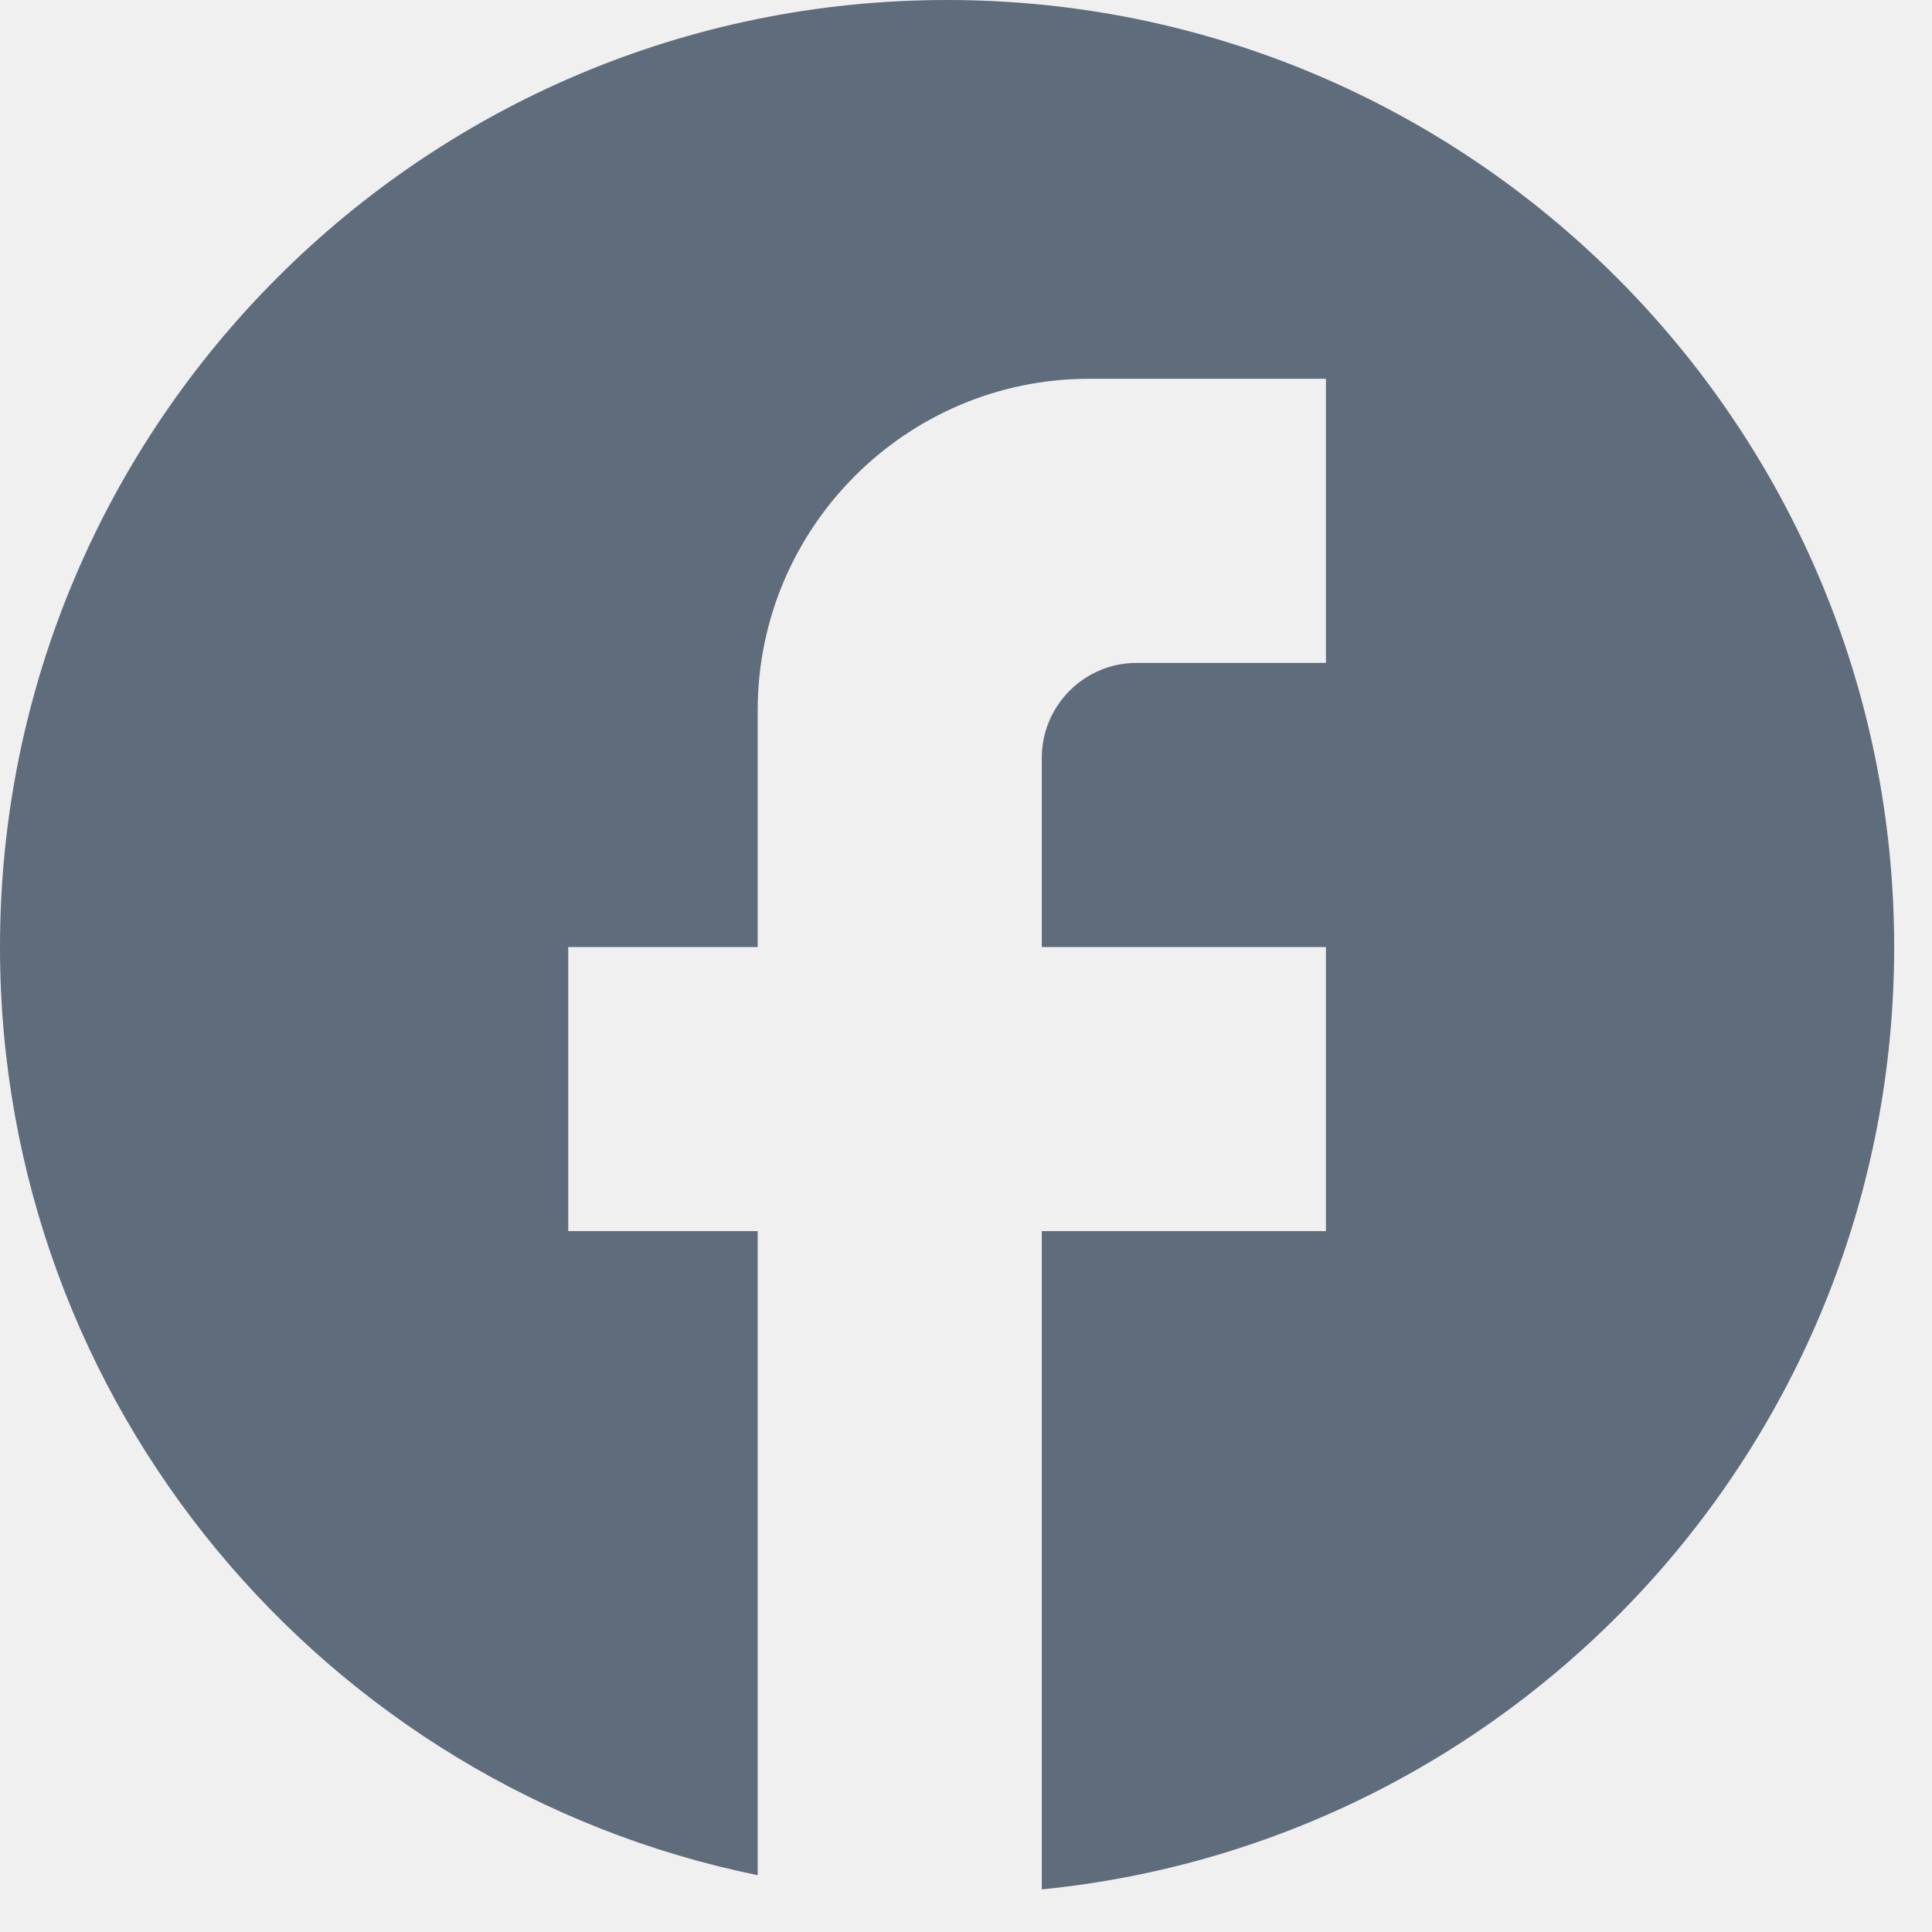
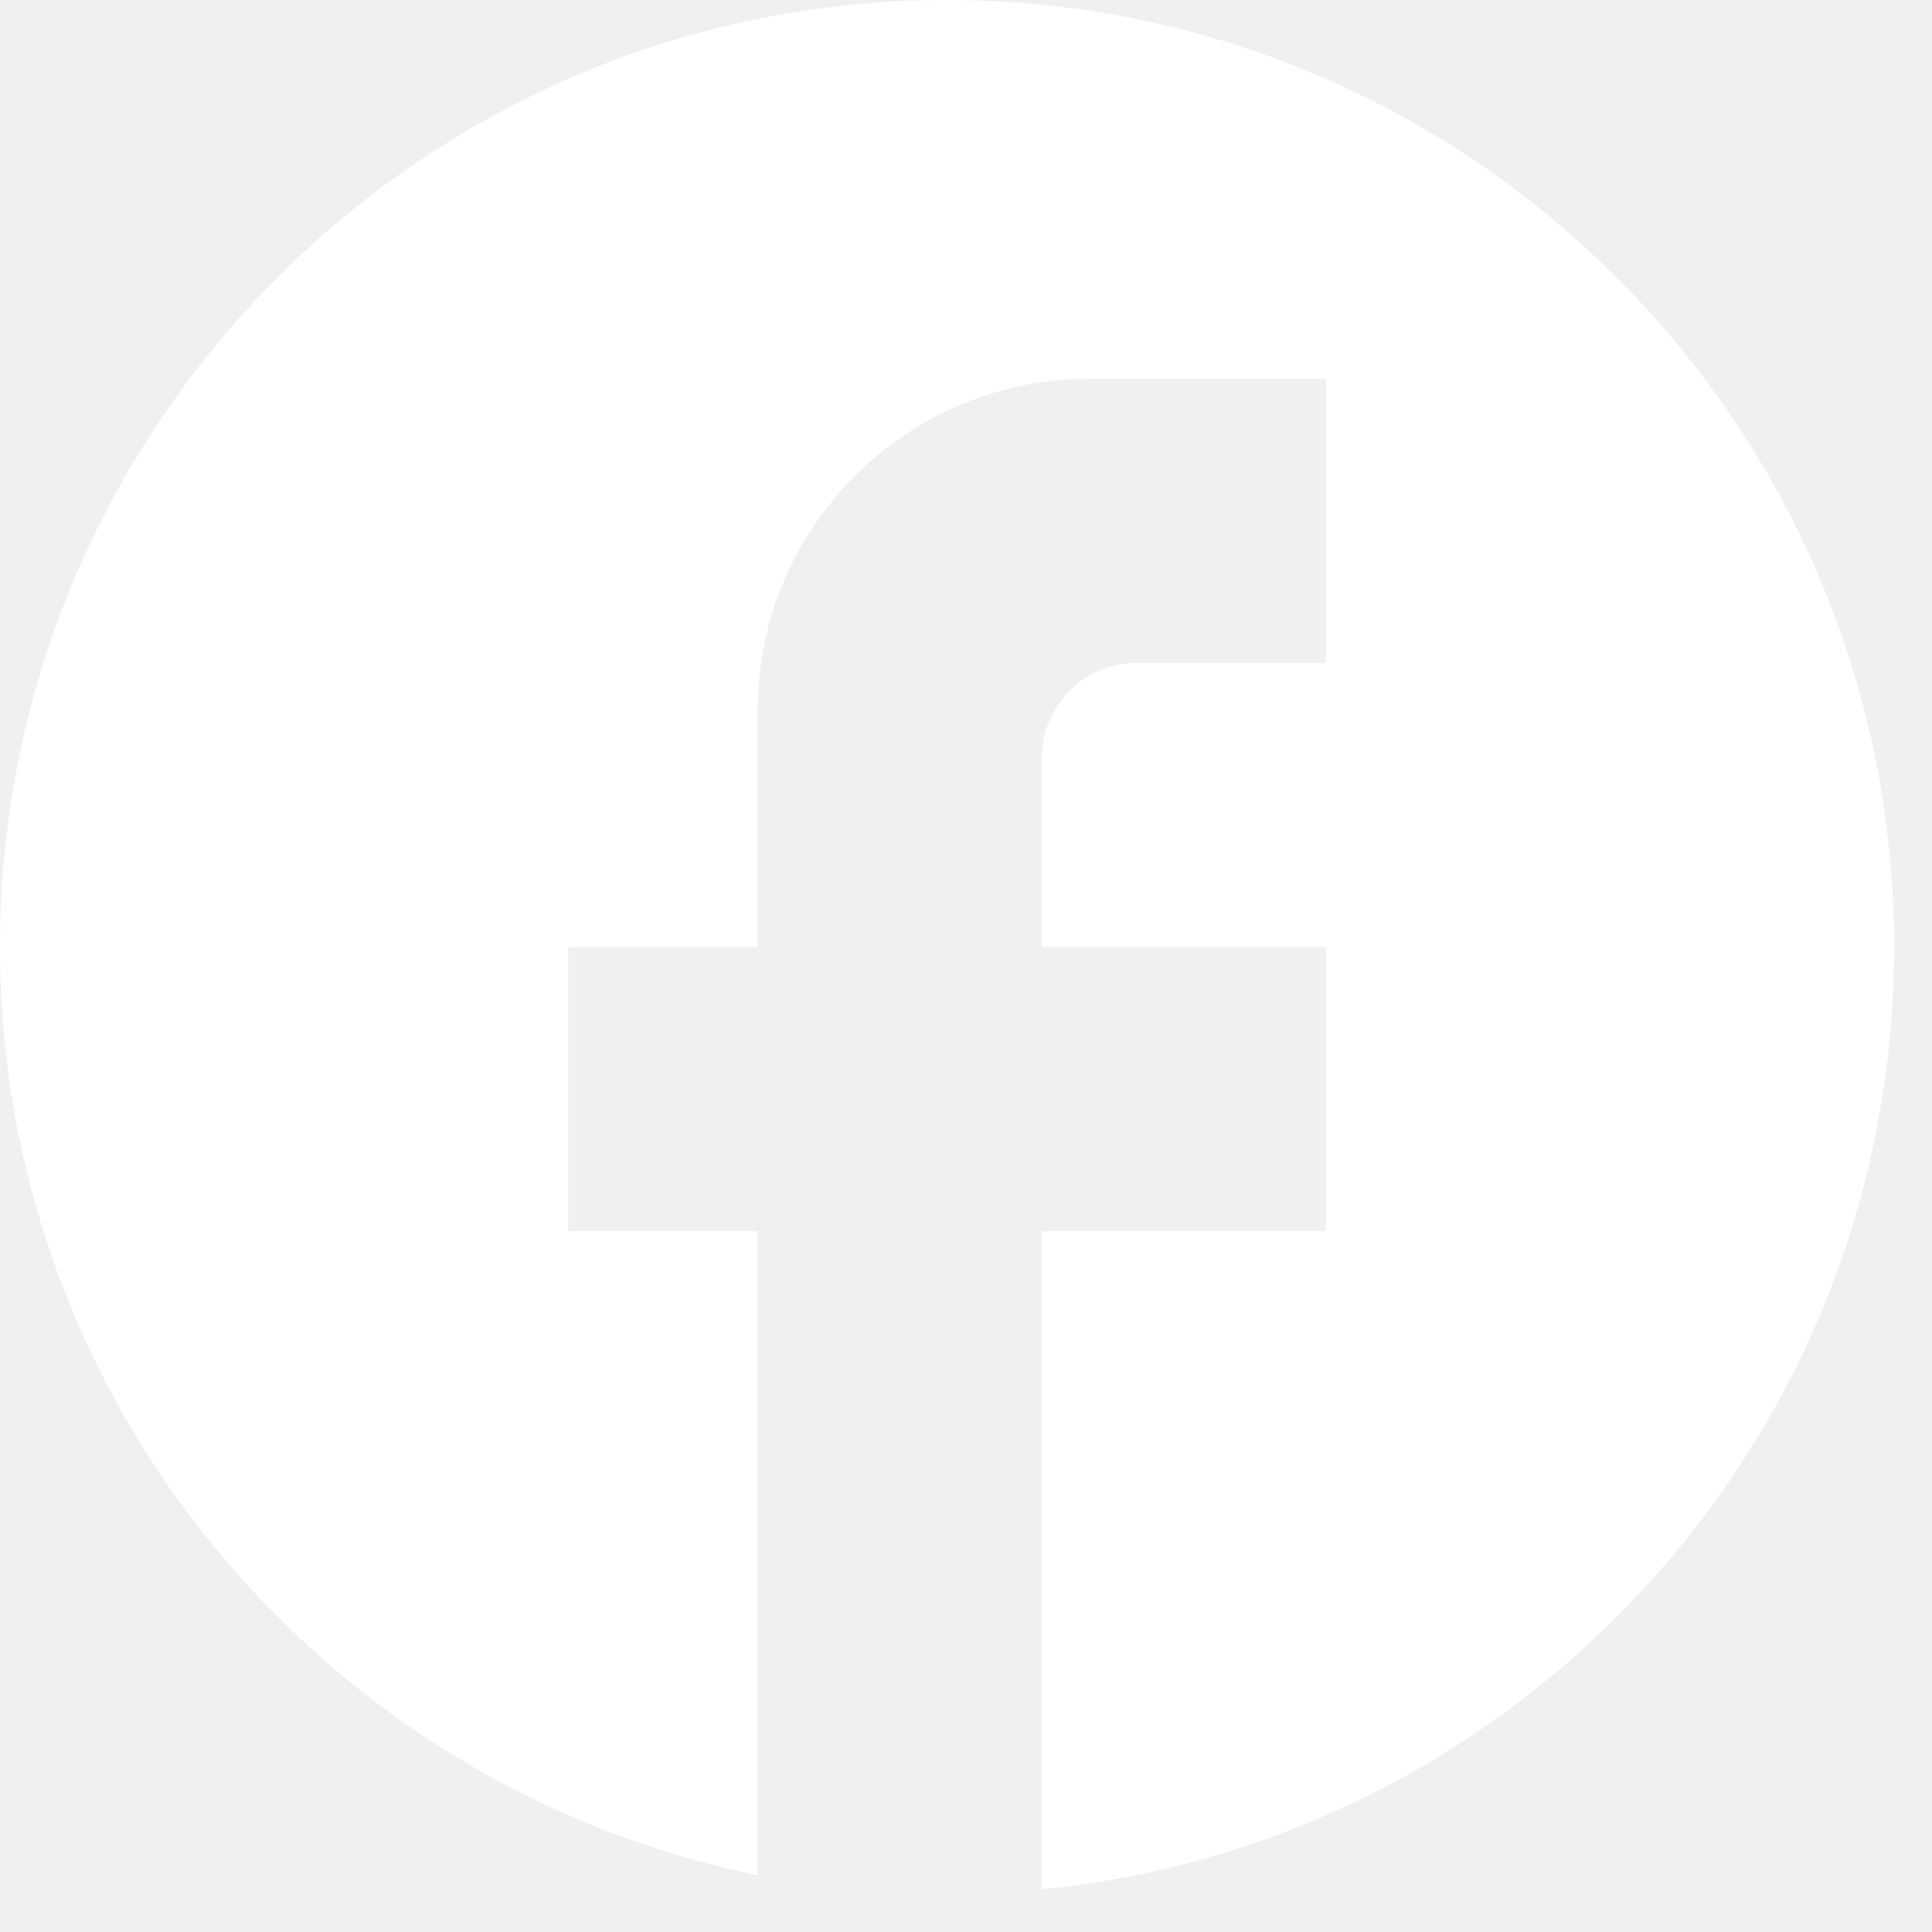
<svg xmlns="http://www.w3.org/2000/svg" width="17" height="17" viewBox="0 0 17 17" fill="none">
-   <path d="M16.667 8.333C16.667 3.733 12.933 0 8.333 0C3.733 0 0 3.733 0 8.333C0 12.367 2.867 15.725 6.667 16.5V10.833H5V8.333H6.667V6.25C6.667 4.642 7.975 3.333 9.583 3.333H11.667V5.833H10C9.542 5.833 9.167 6.208 9.167 6.667V8.333H11.667V10.833H9.167V16.625C13.375 16.208 16.667 12.658 16.667 8.333Z" fill="#5F6C7B" />
+   <path d="M16.667 8.333C16.667 3.733 12.933 0 8.333 0C3.733 0 0 3.733 0 8.333C0 12.367 2.867 15.725 6.667 16.5V10.833H5V8.333H6.667V6.25C6.667 4.642 7.975 3.333 9.583 3.333H11.667V5.833H10C9.542 5.833 9.167 6.208 9.167 6.667V8.333H11.667V10.833H9.167V16.625C13.375 16.208 16.667 12.658 16.667 8.333Z" fill="white" />
</svg>
